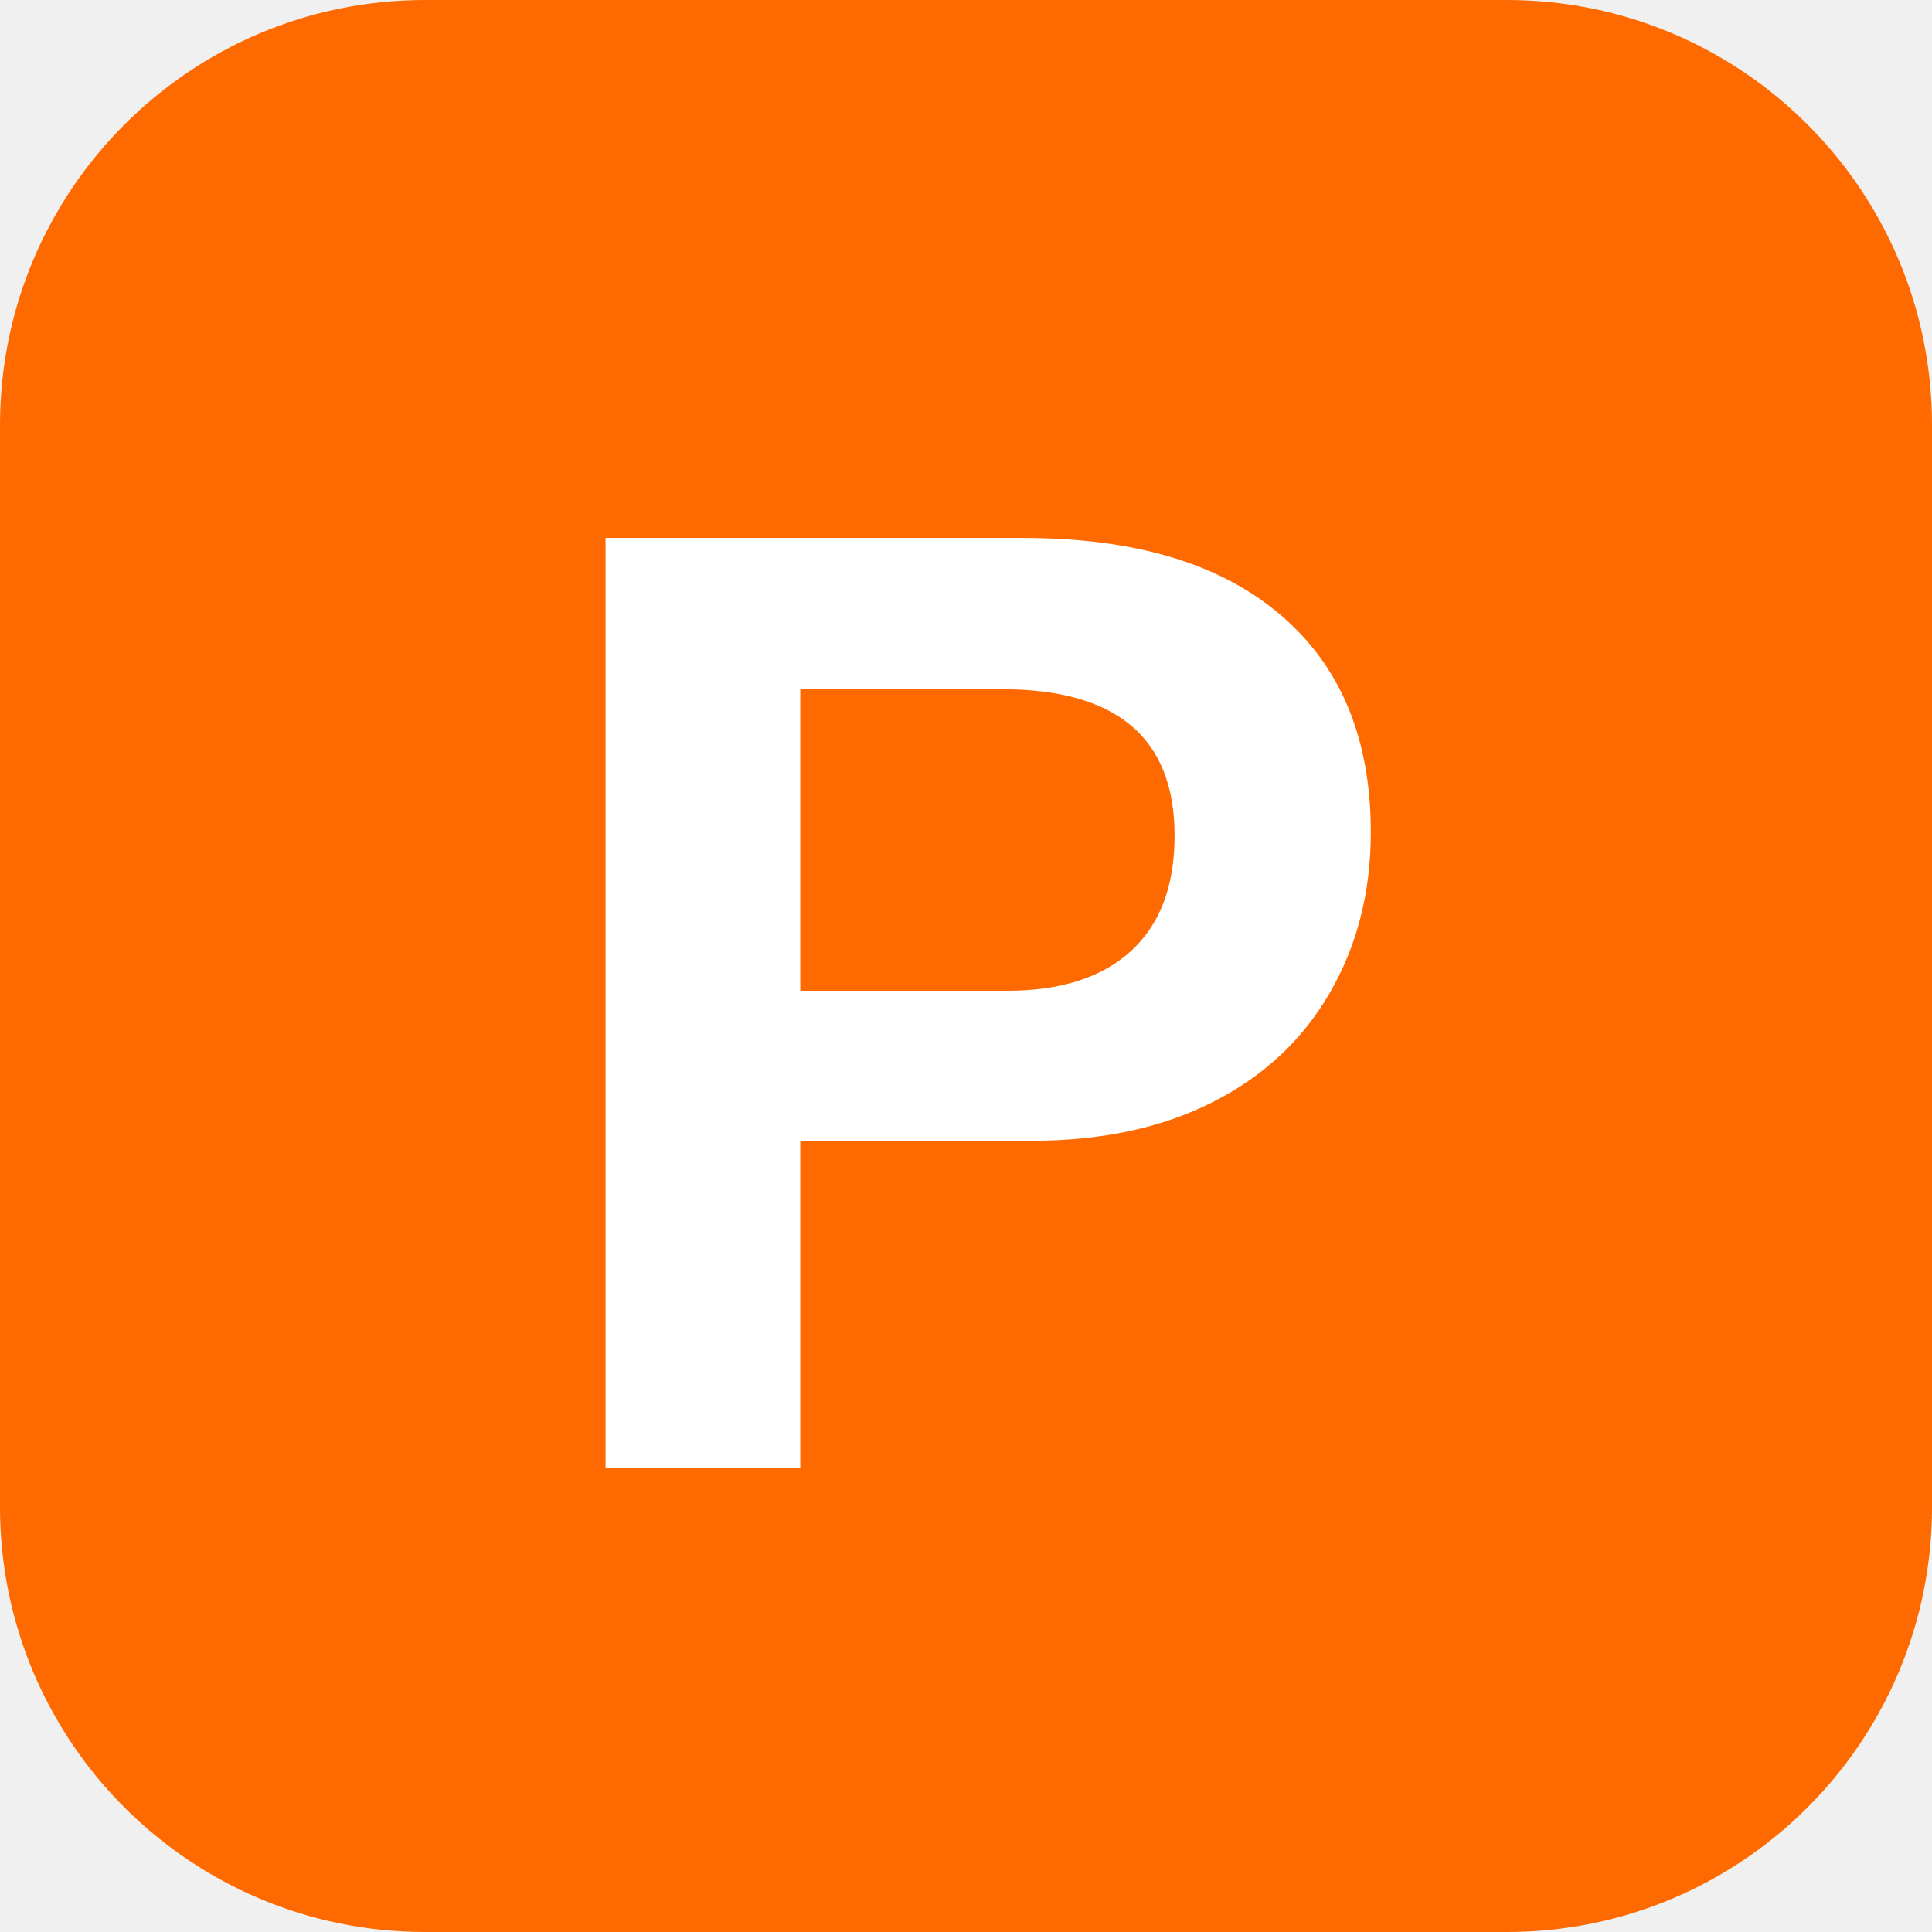
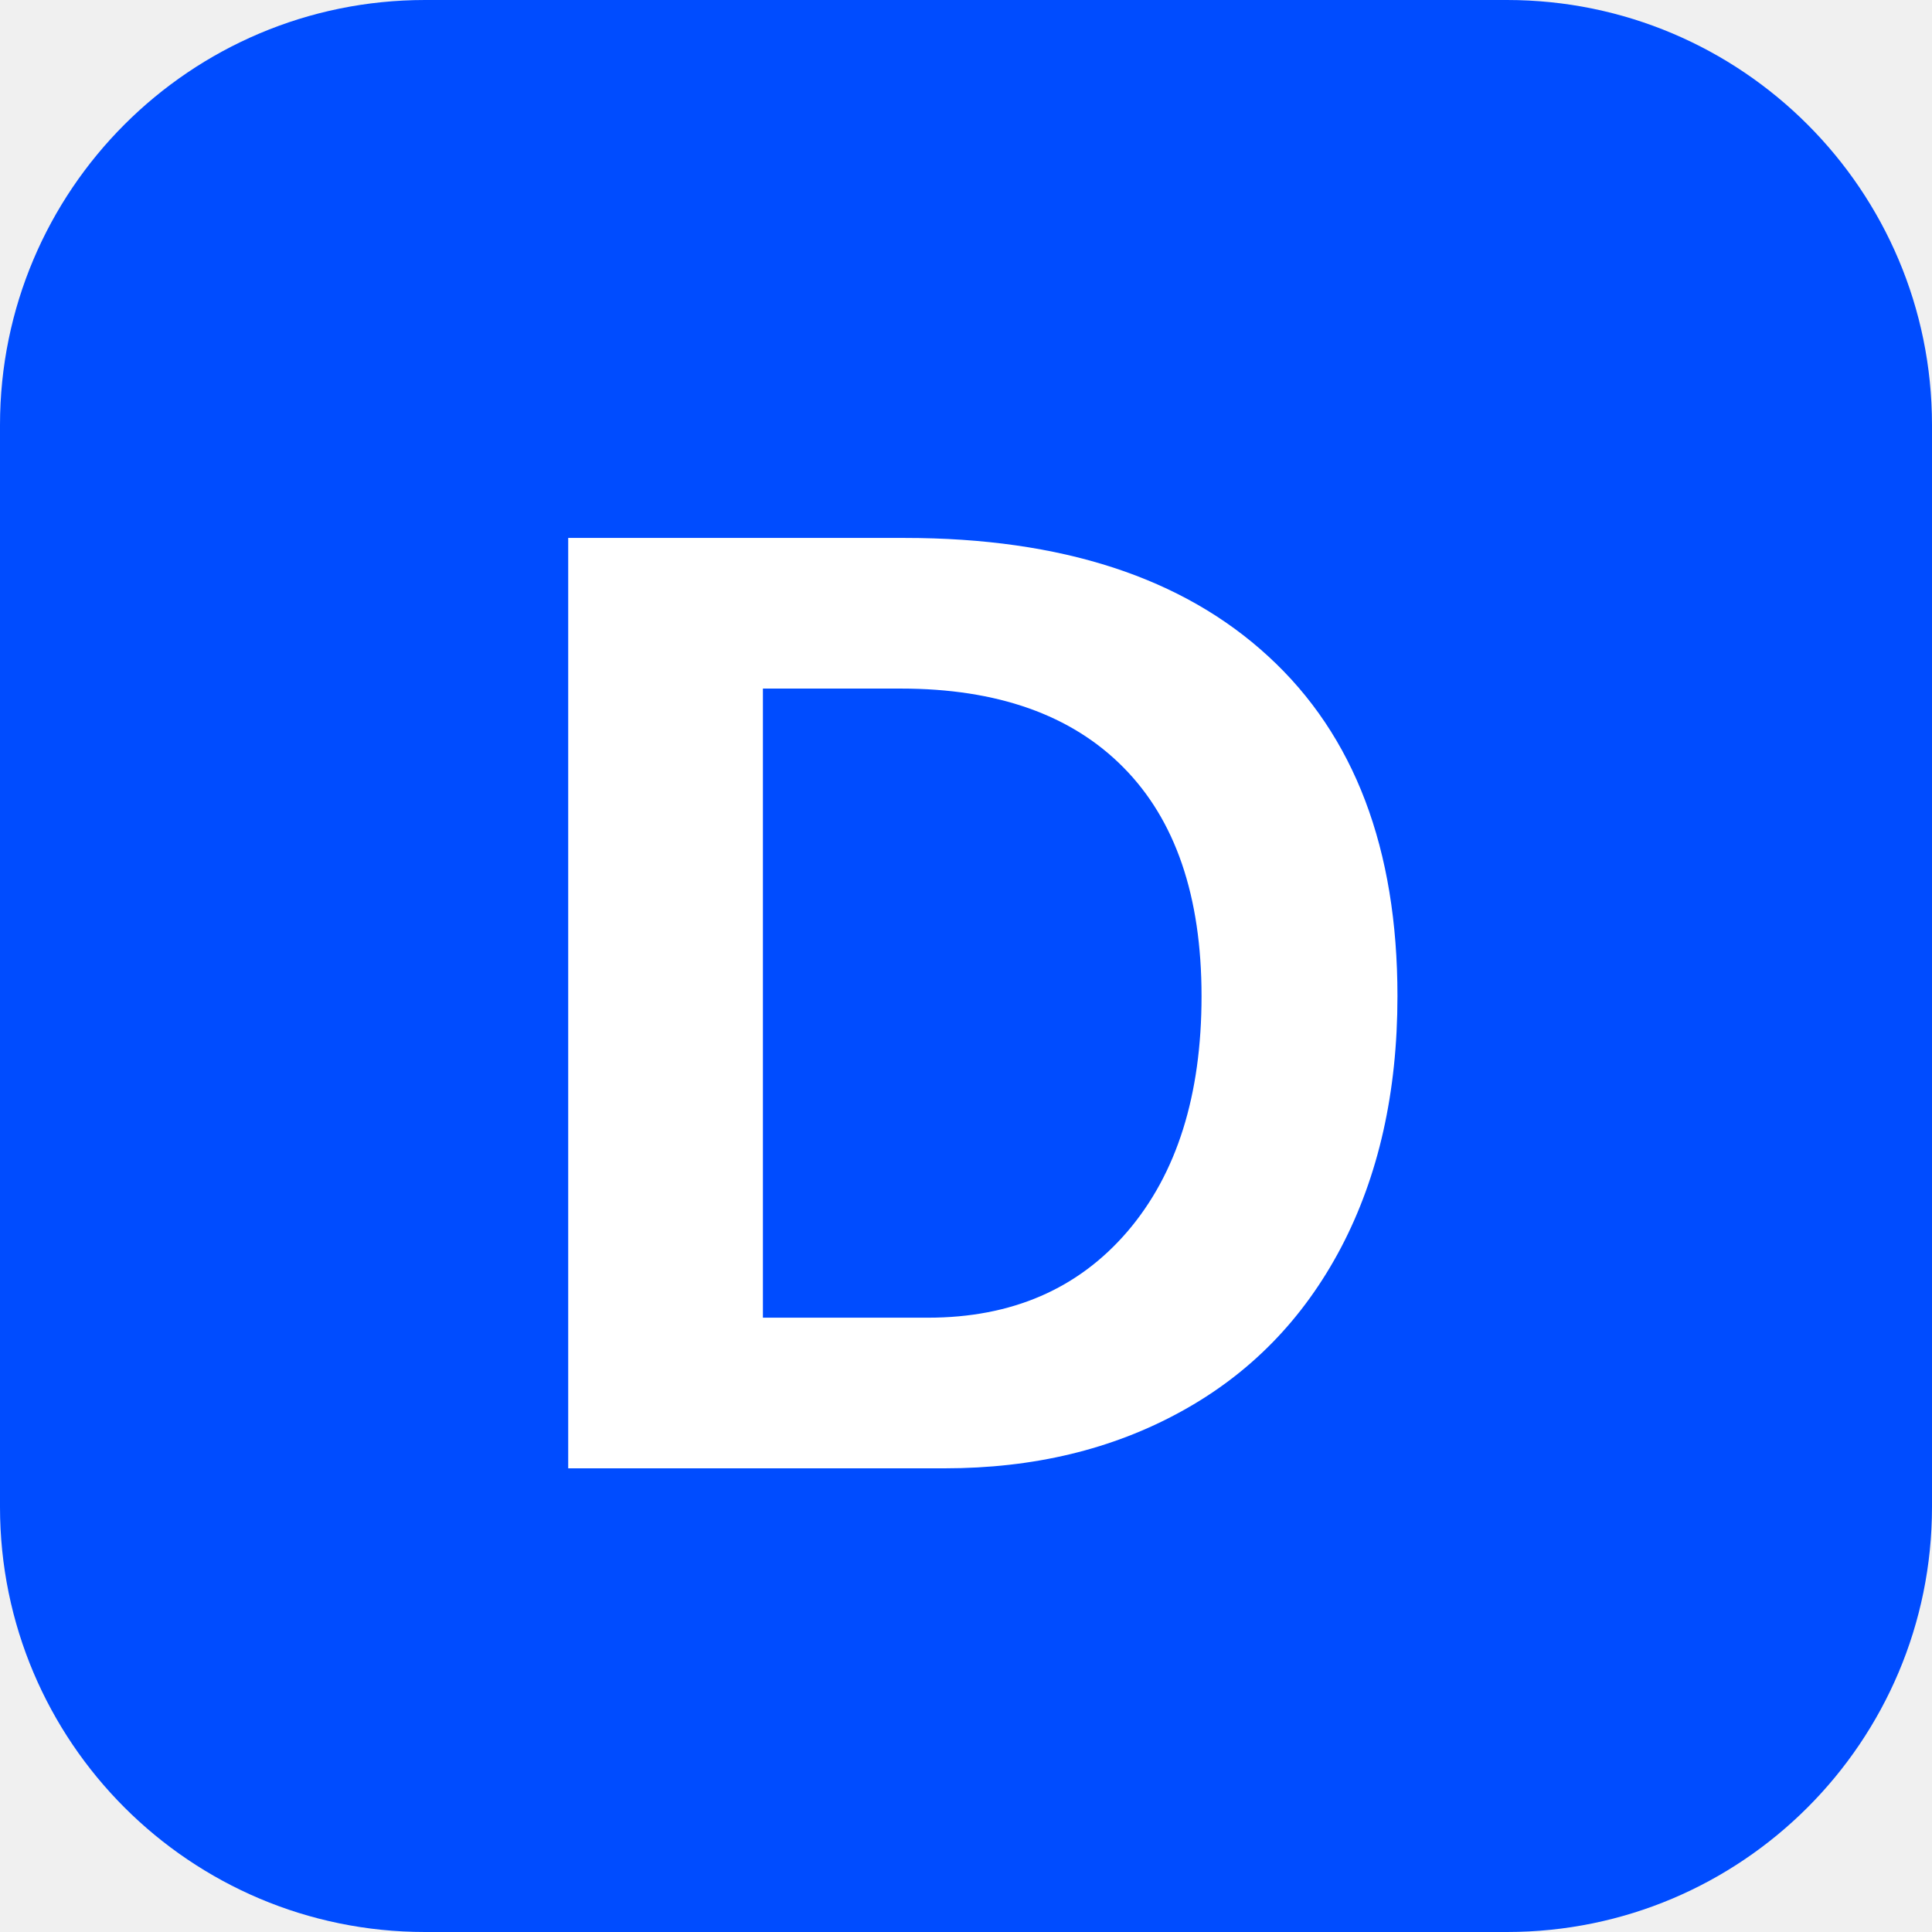
<svg xmlns="http://www.w3.org/2000/svg" viewBox="0 0 100 100">
-   <rect width="100" height="100" rx="22" fill="#ff6a00" />
-   <text x="50" y="76" text-anchor="middle" font-family="Arial Black,Arial Bold,Arial,sans-serif" font-weight="900" font-size="70" fill="#ffffff">P</text>
+   <rect width="100" height="100" rx="22" fill="#004CFF" />
+   <text x="50" y="76" text-anchor="middle" font-family="Arial Black,Arial Bold,Arial,sans-serif" font-weight="900" font-size="70" fill="#ffffff">D</text>
</svg>
